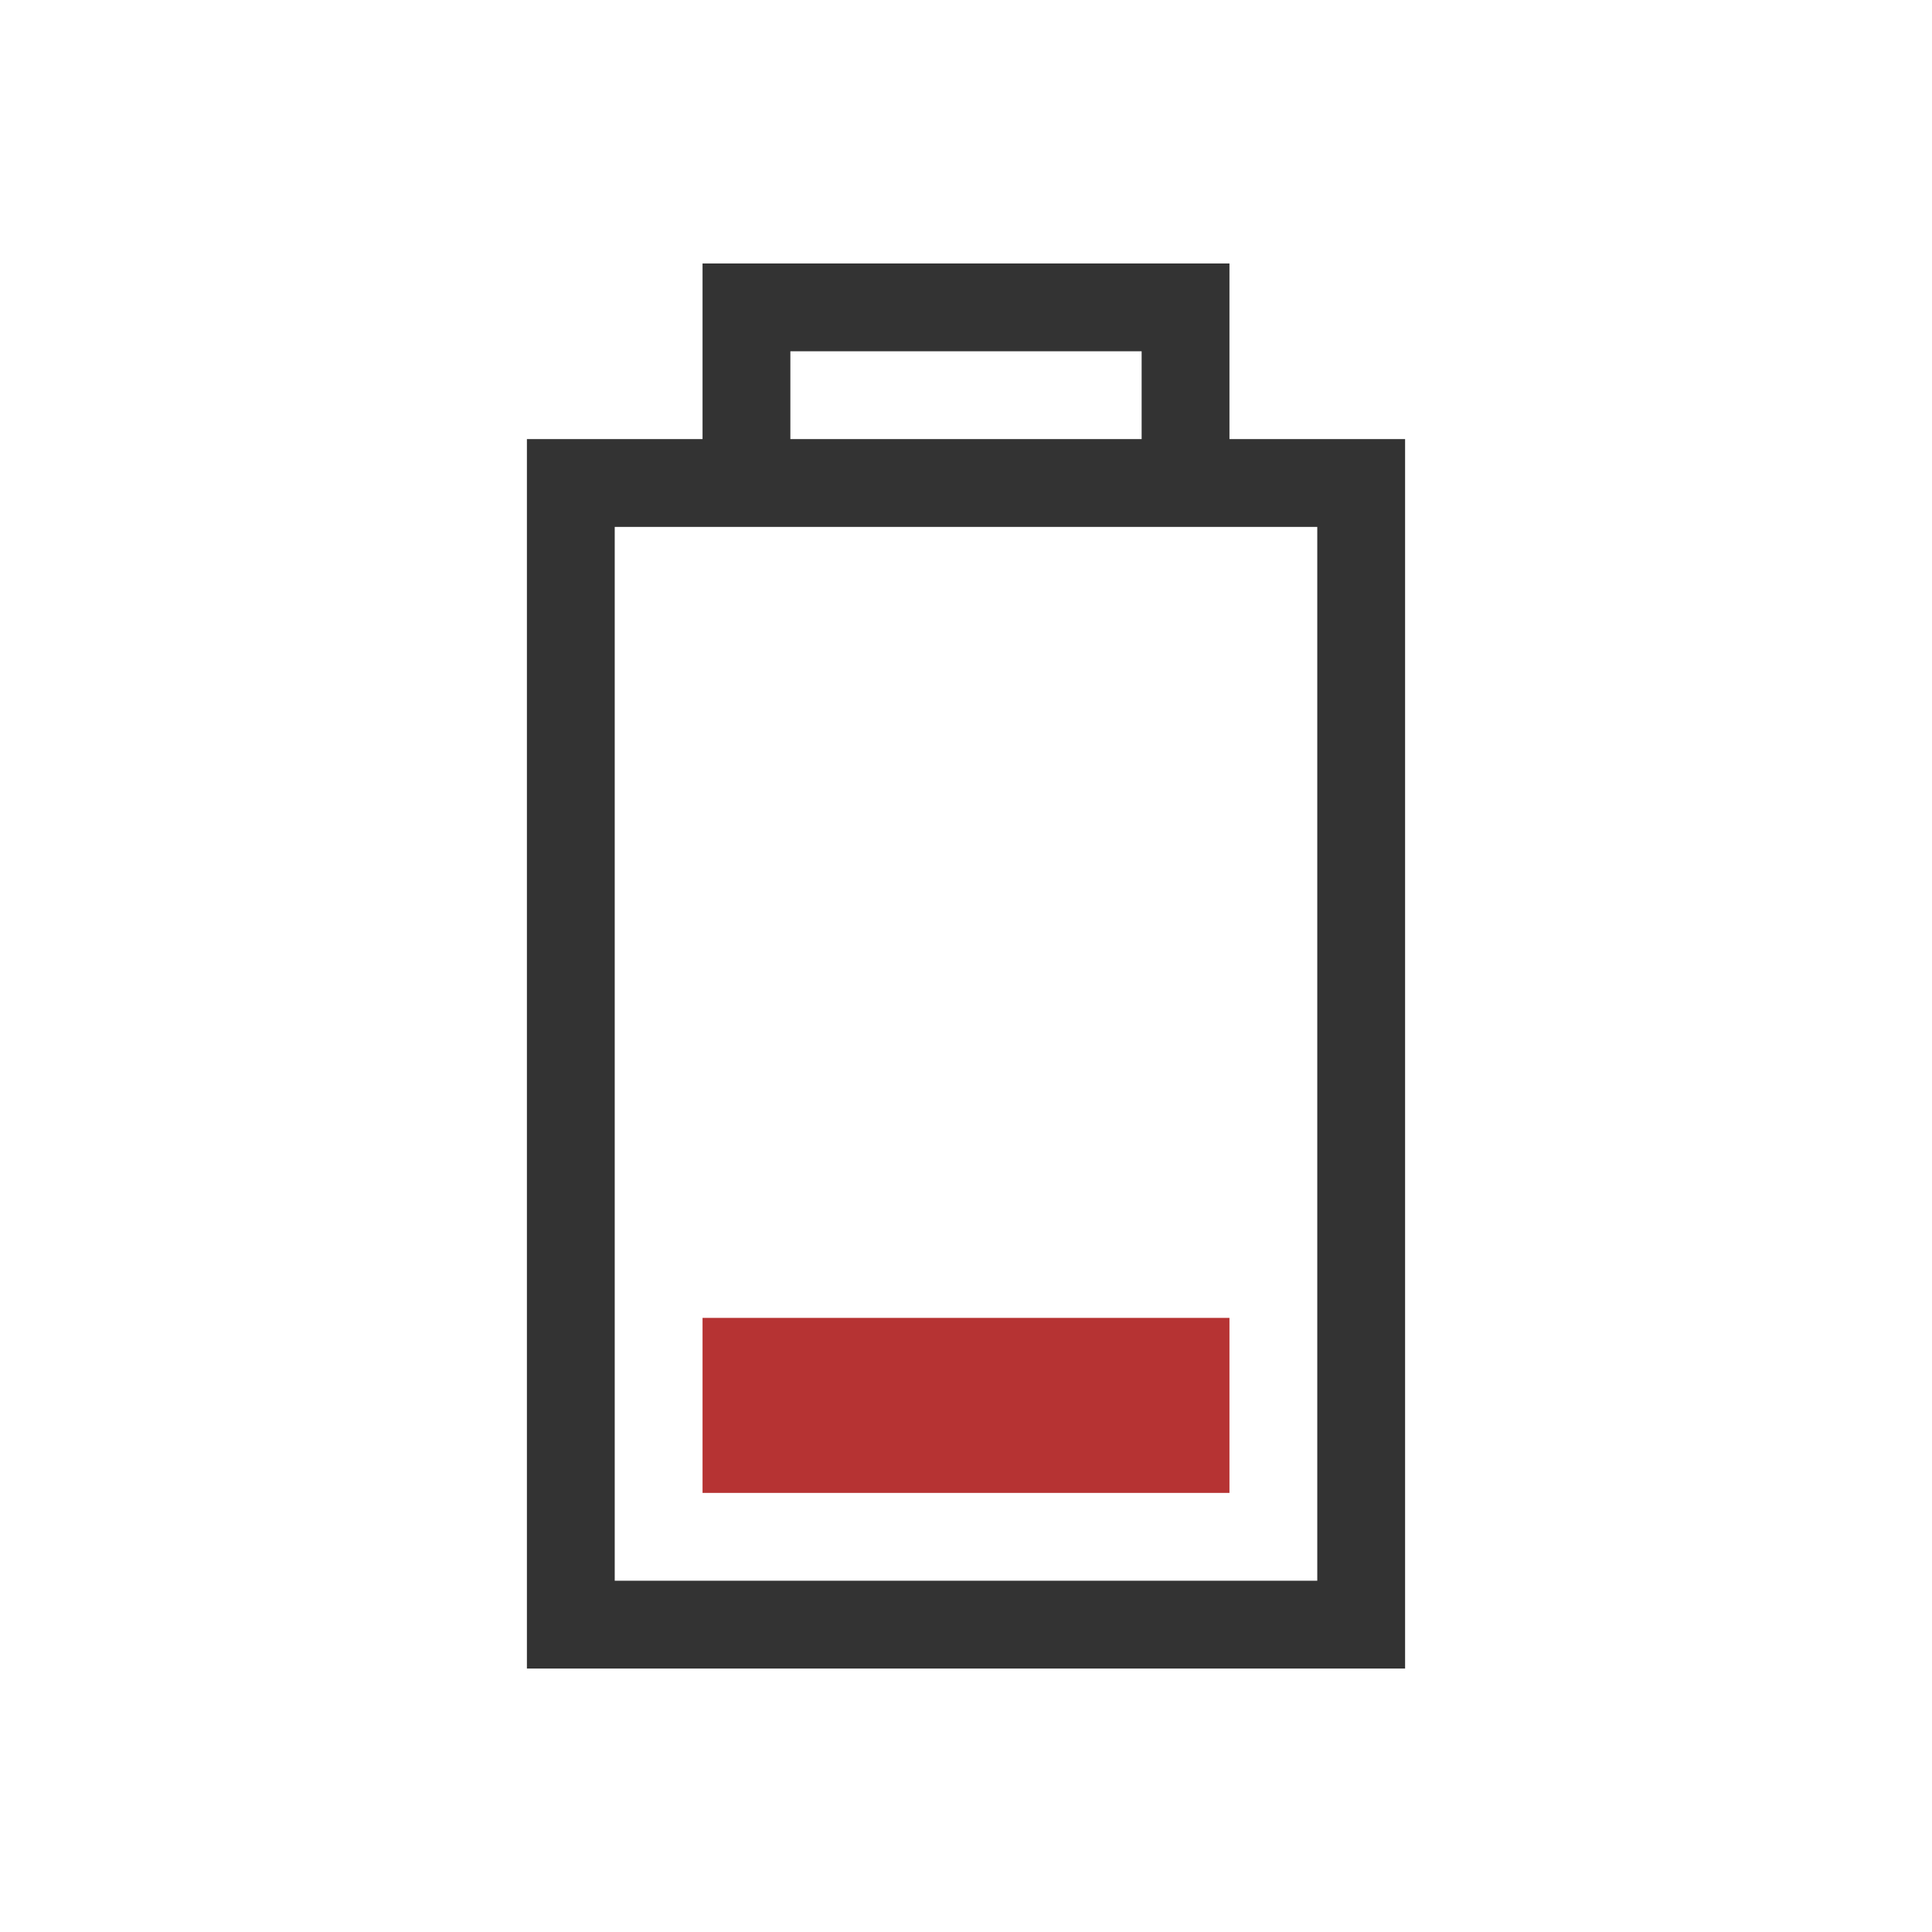
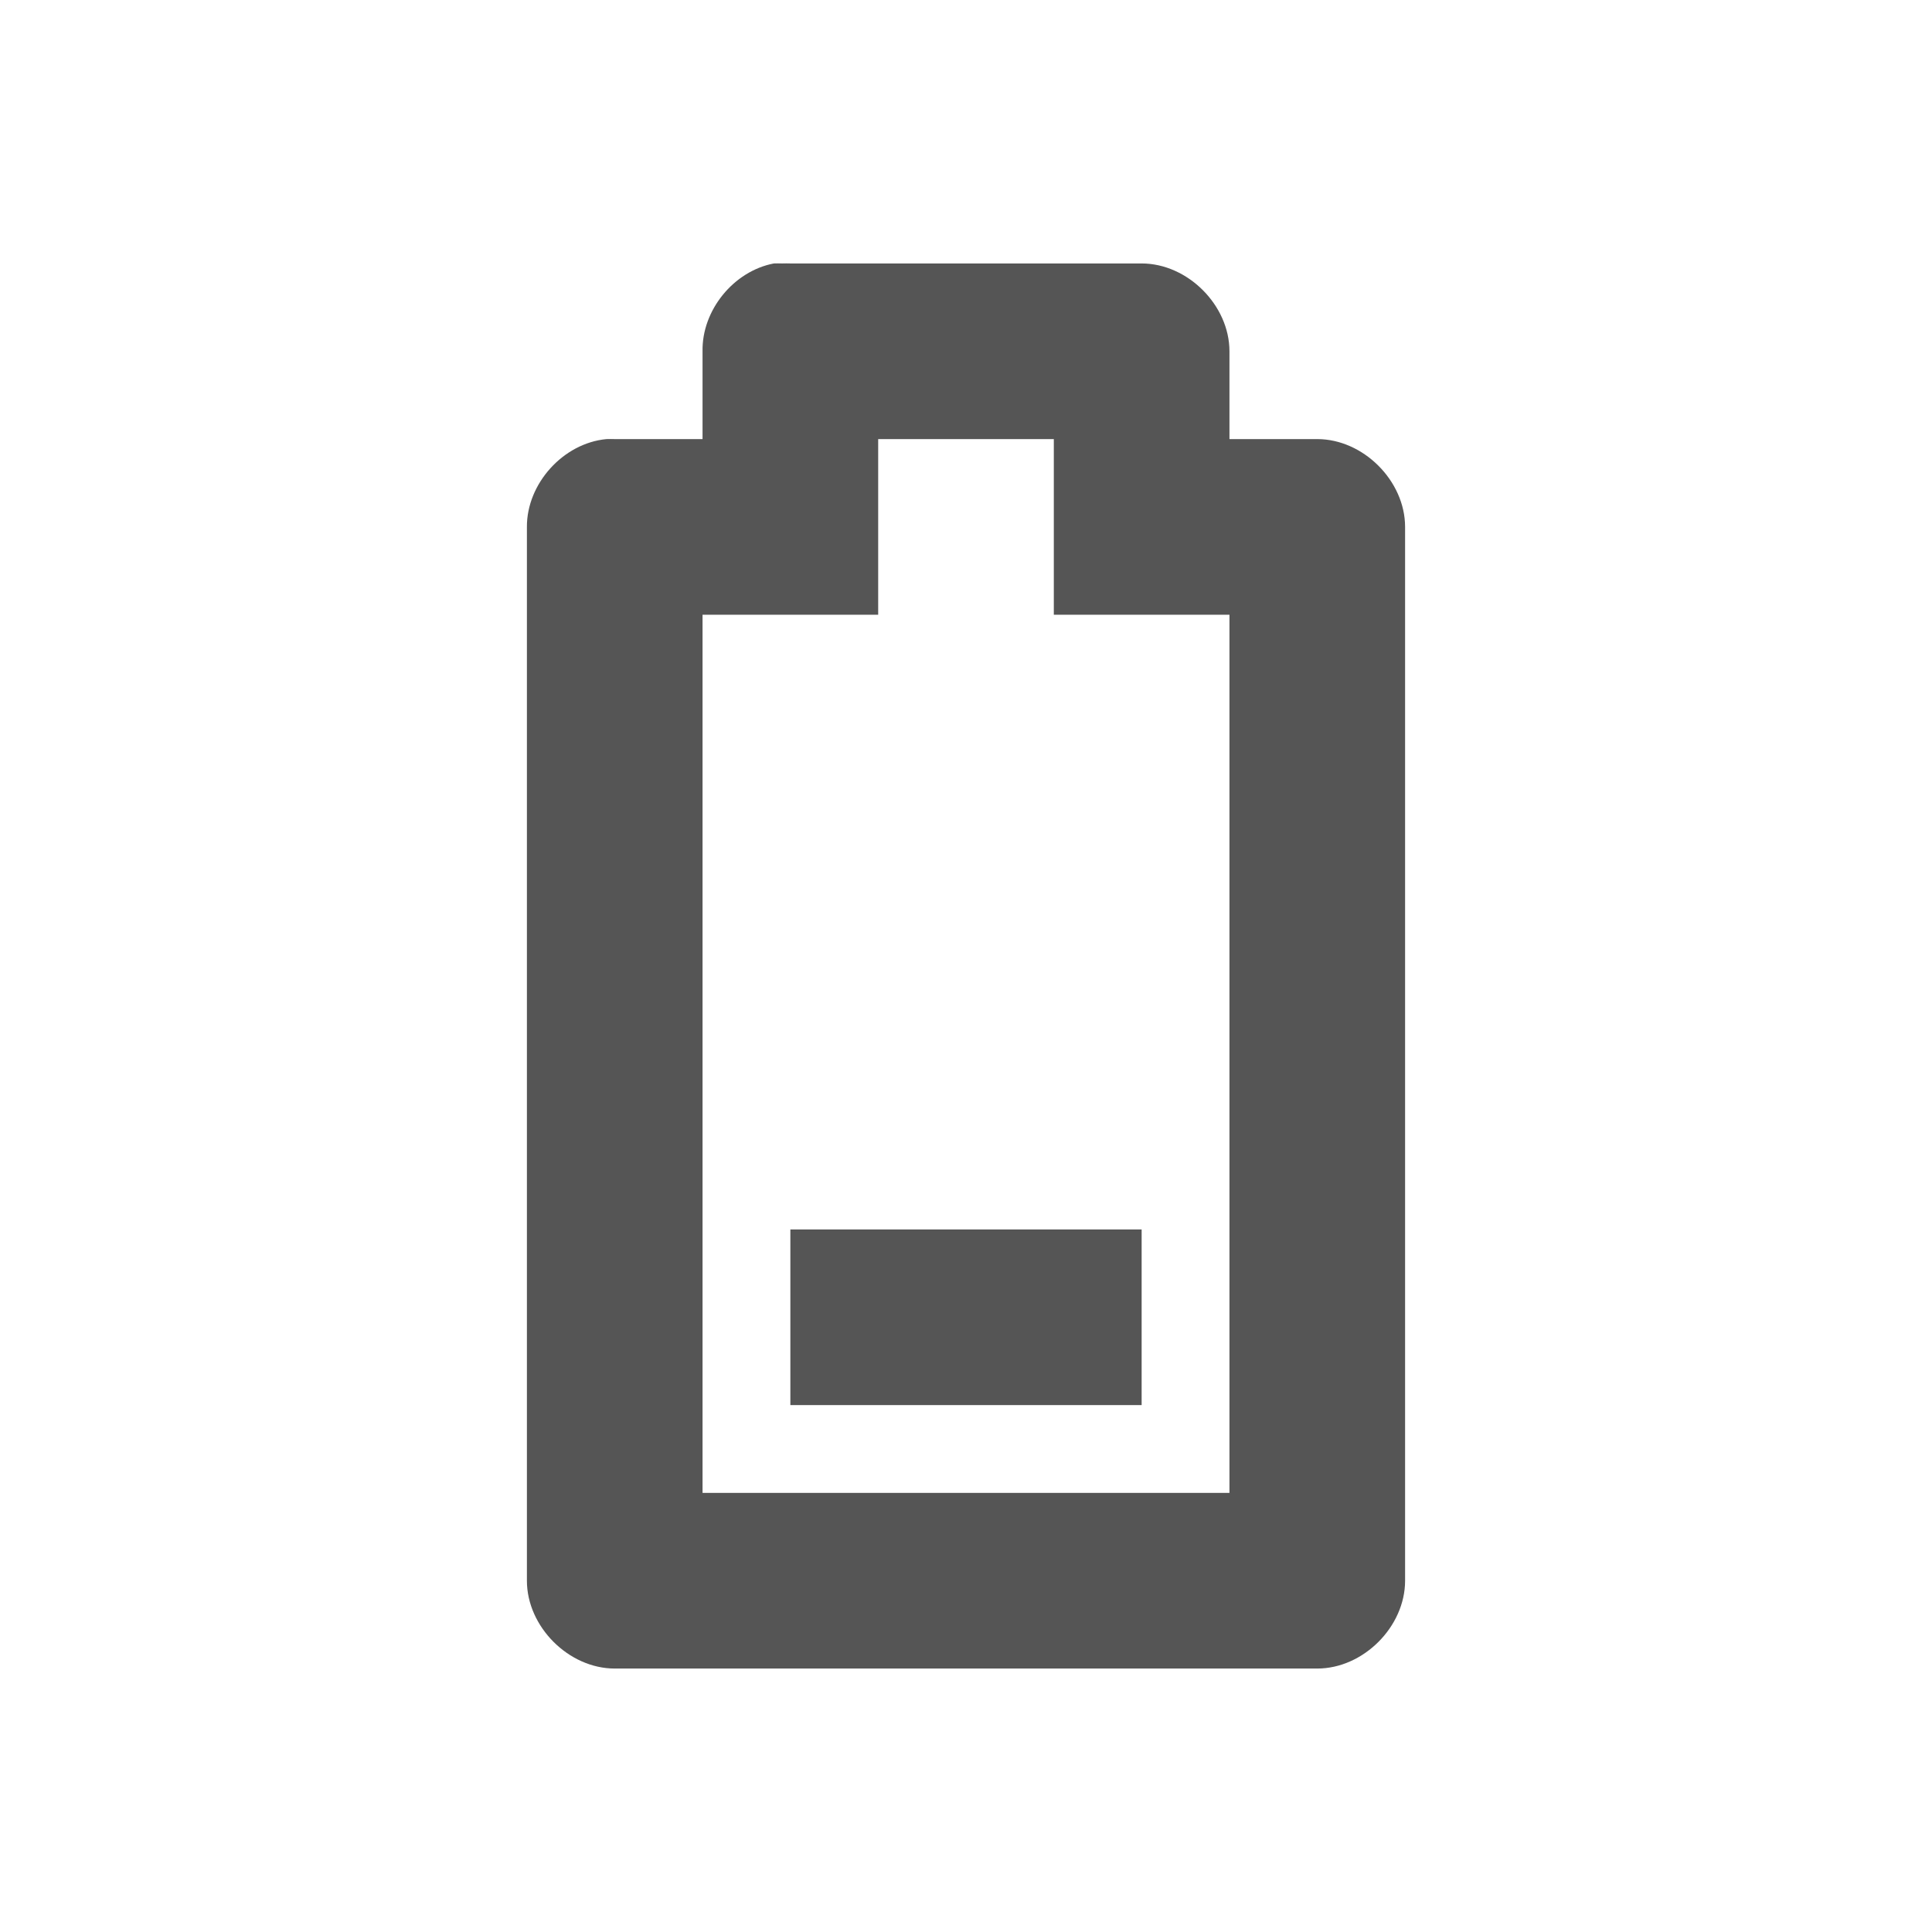
<svg xmlns="http://www.w3.org/2000/svg" id="svg3196" height="22" width="22" version="1.0">
  <defs id="defs8" />
-   <path style="font-size:medium;font-style:normal;font-variant:normal;font-weight:normal;font-stretch:normal;text-indent:0;text-align:start;text-decoration:none;line-height:normal;letter-spacing:normal;word-spacing:normal;text-transform:none;direction:ltr;block-progression:tb;writing-mode:lr-tb;text-anchor:start;baseline-shift:baseline;opacity:0.8;color:#000000;fill:#000000;fill-opacity:1;stroke:none;stroke-width:1;marker:none;visibility:visible;display:inline;overflow:visible;enable-background:accumulate;font-family:Sans;-inkscape-font-specification:Sans" d="M 8,3 8,5 6.5,5 6,5 l 0,0.5 0,13 0,0.5 0.5,0 9,0 0.5,0 0,-0.5 0,-13 L 16,5 15.5,5 14,5 14,3 12.5,3 9.5,3 8,3 z M 9,4 13,4 13,5 9,5 9,4 z M 7,6 15,6 15,18 7,18 7,6 z" id="rect2388" />
-   <path style="opacity:0.8;fill:#a40000;fill-opacity:1" d="m 8,17 0,-1.993 6,0 L 14,17 z" id="rect3162" />
+   <g id="g14021" transform="translate(-109,-164)">
+     <path id="rect14006" d="m 117.812,167 c -0.458,0.087 -0.821,0.533 -0.812,1 l 0,1 -1,0 c -0.031,-0.001 -0.062,-0.001 -0.094,0 -0.492,0.046 -0.908,0.506 -0.906,1 l 0,12 c 5e-5,0.524 0.476,1 1,1 l 8,0 c 0.524,-5e-5 1,-0.476 1,-1 l 0,-12 c -5e-5,-0.524 -0.476,-1 -1,-1 l -1,0 0,-1 c -5e-5,-0.524 -0.476,-1 -1,-1 l -4,0 c -0.031,-0.001 -0.062,-0.001 -0.094,0 -0.031,-0.001 -0.062,-0.001 -0.094,0 z m -0.812,4 2,0 0,-2 2,0 0,2 2,0 0,10 -6,0 z" style="font-size:medium;font-style:normal;font-variant:normal;font-weight:normal;font-stretch:normal;text-indent:0;text-align:start;text-decoration:none;line-height:normal;letter-spacing:normal;word-spacing:normal;text-transform:none;direction:ltr;block-progression:tb;writing-mode:lr-tb;text-anchor:start;baseline-shift:baseline;color:#000000;fill:#555555;fill-opacity:1;fill-rule:nonzero;stroke:none;stroke-width:2;marker:none;visibility:visible;display:inline;overflow:visible;enable-background:accumulate;font-family:Sans;-inkscape-font-specification:Sans" />
+     <path id="path14019" d="m 118,180 0,-2 4,0 0,2 z" style="fill:#555555;fill-opacity:1;stroke:none" />
+   </g>
</svg>
